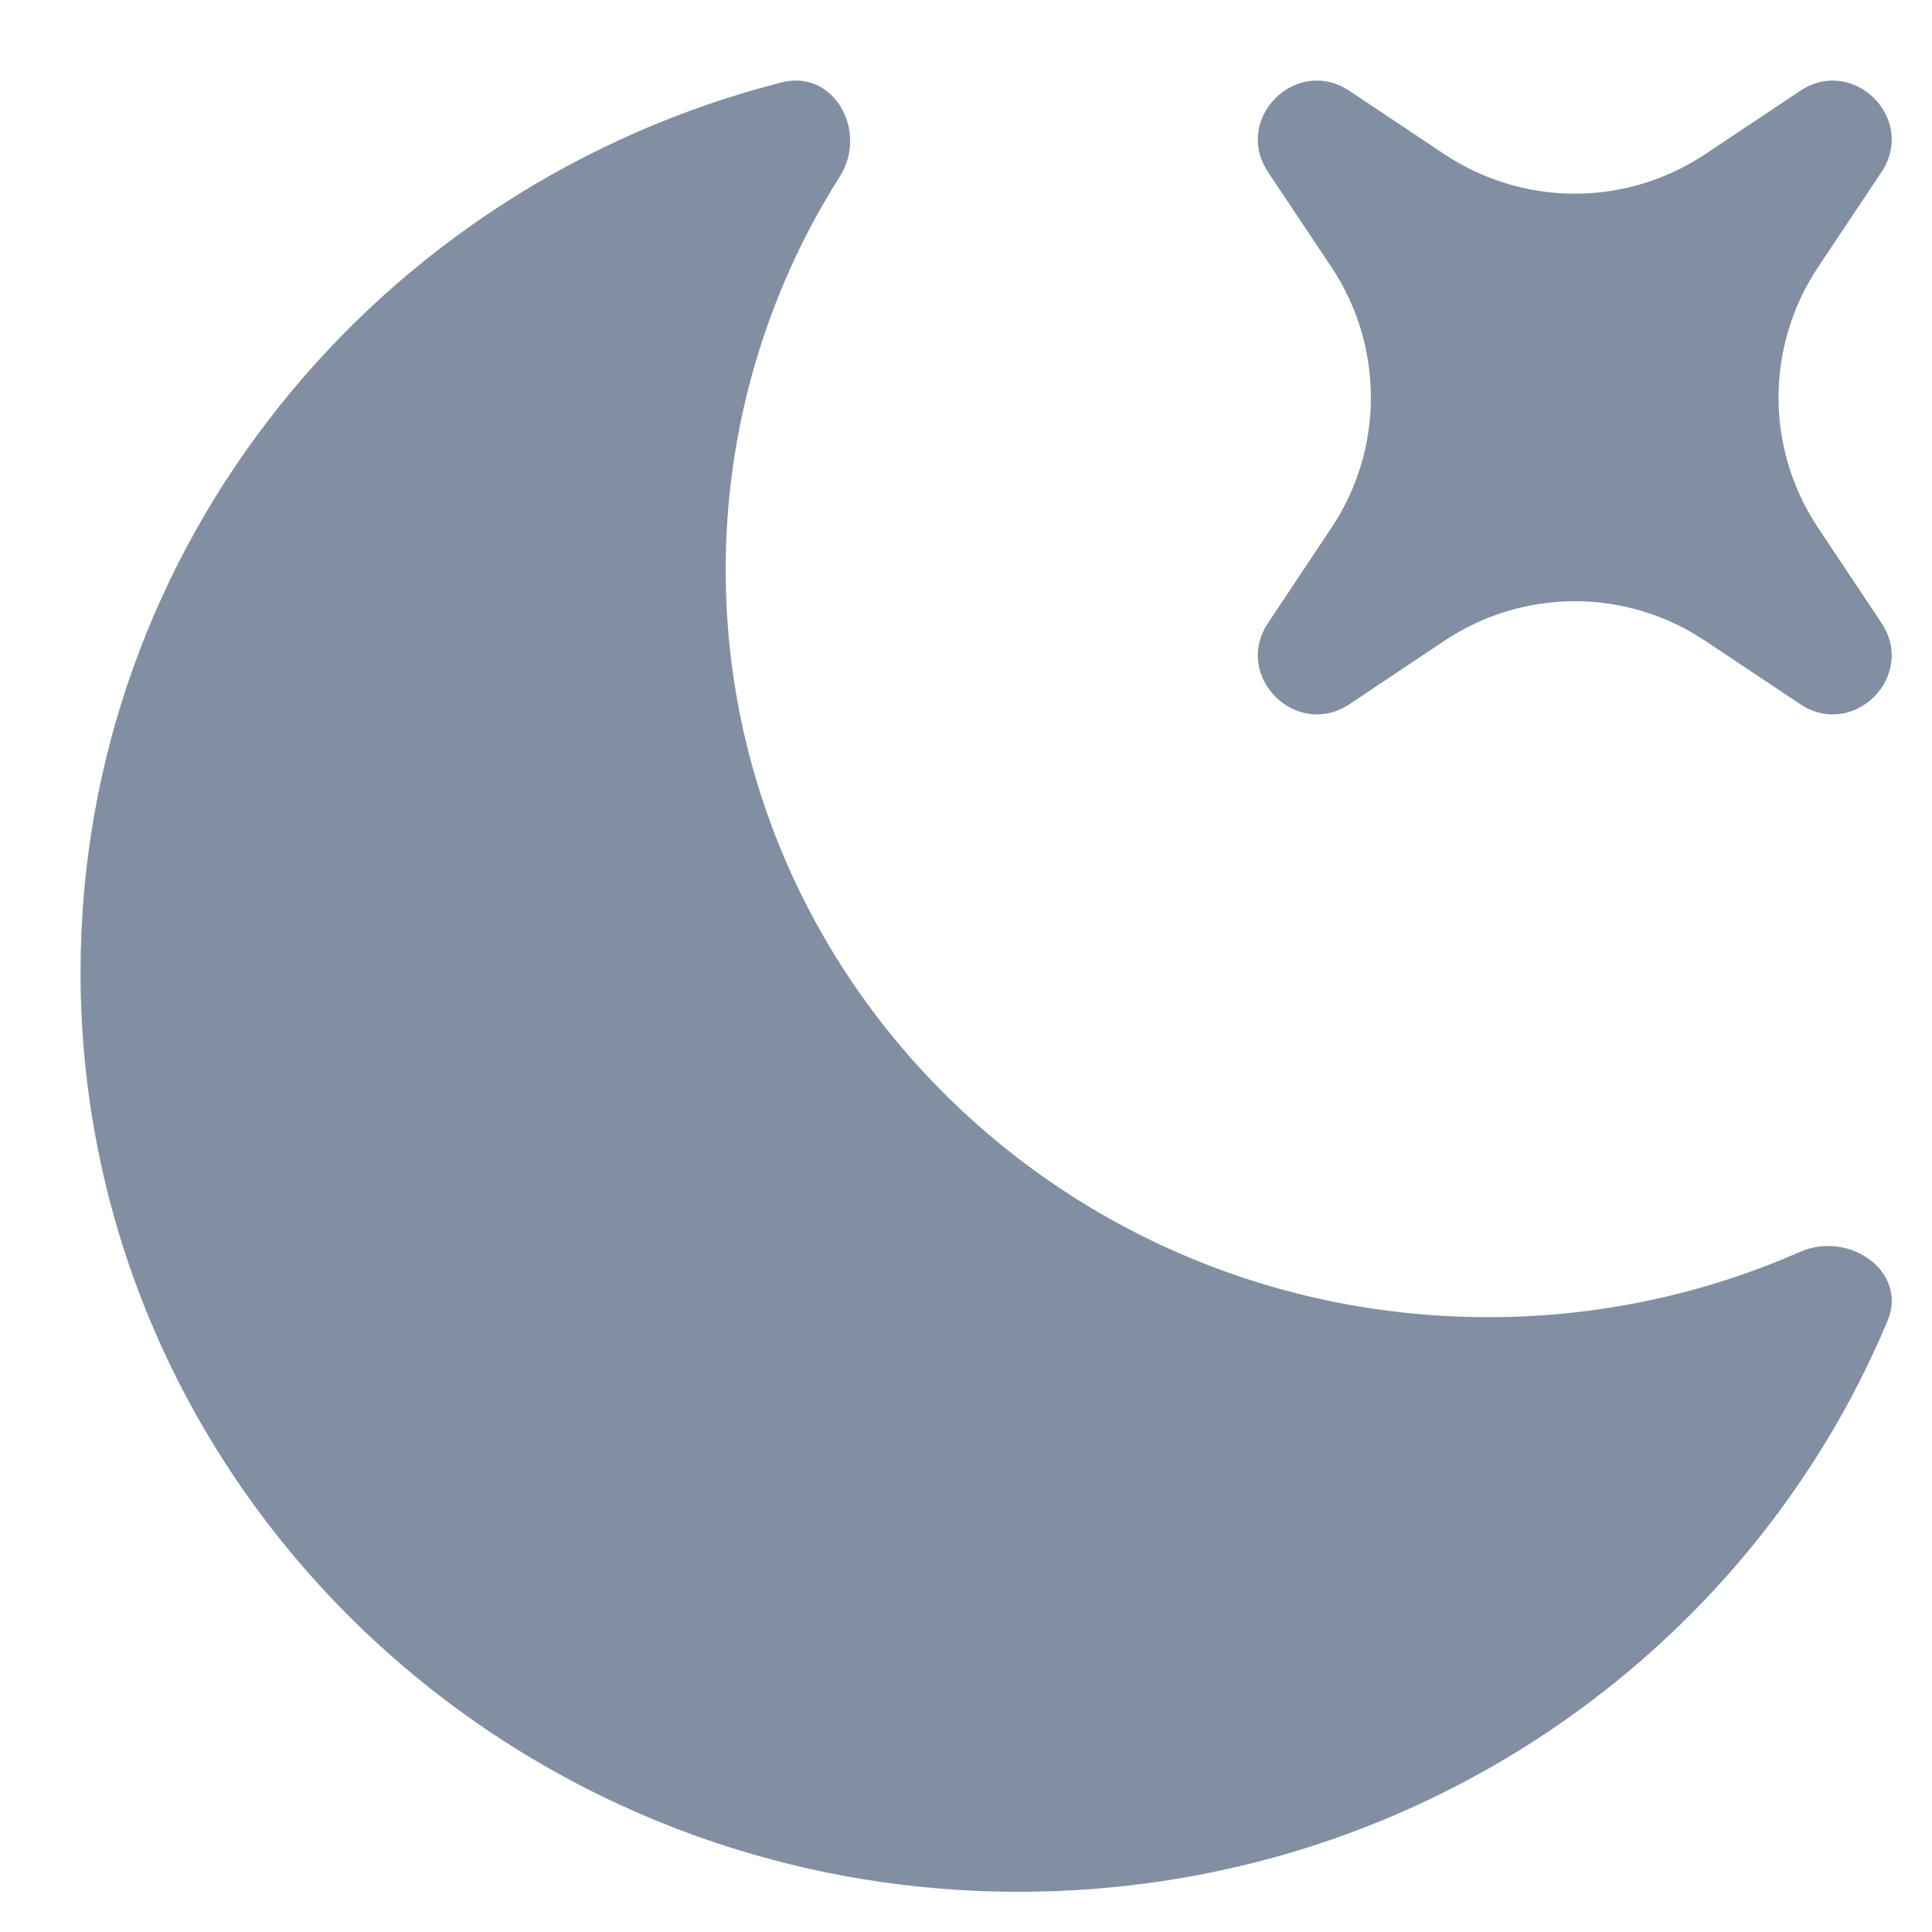
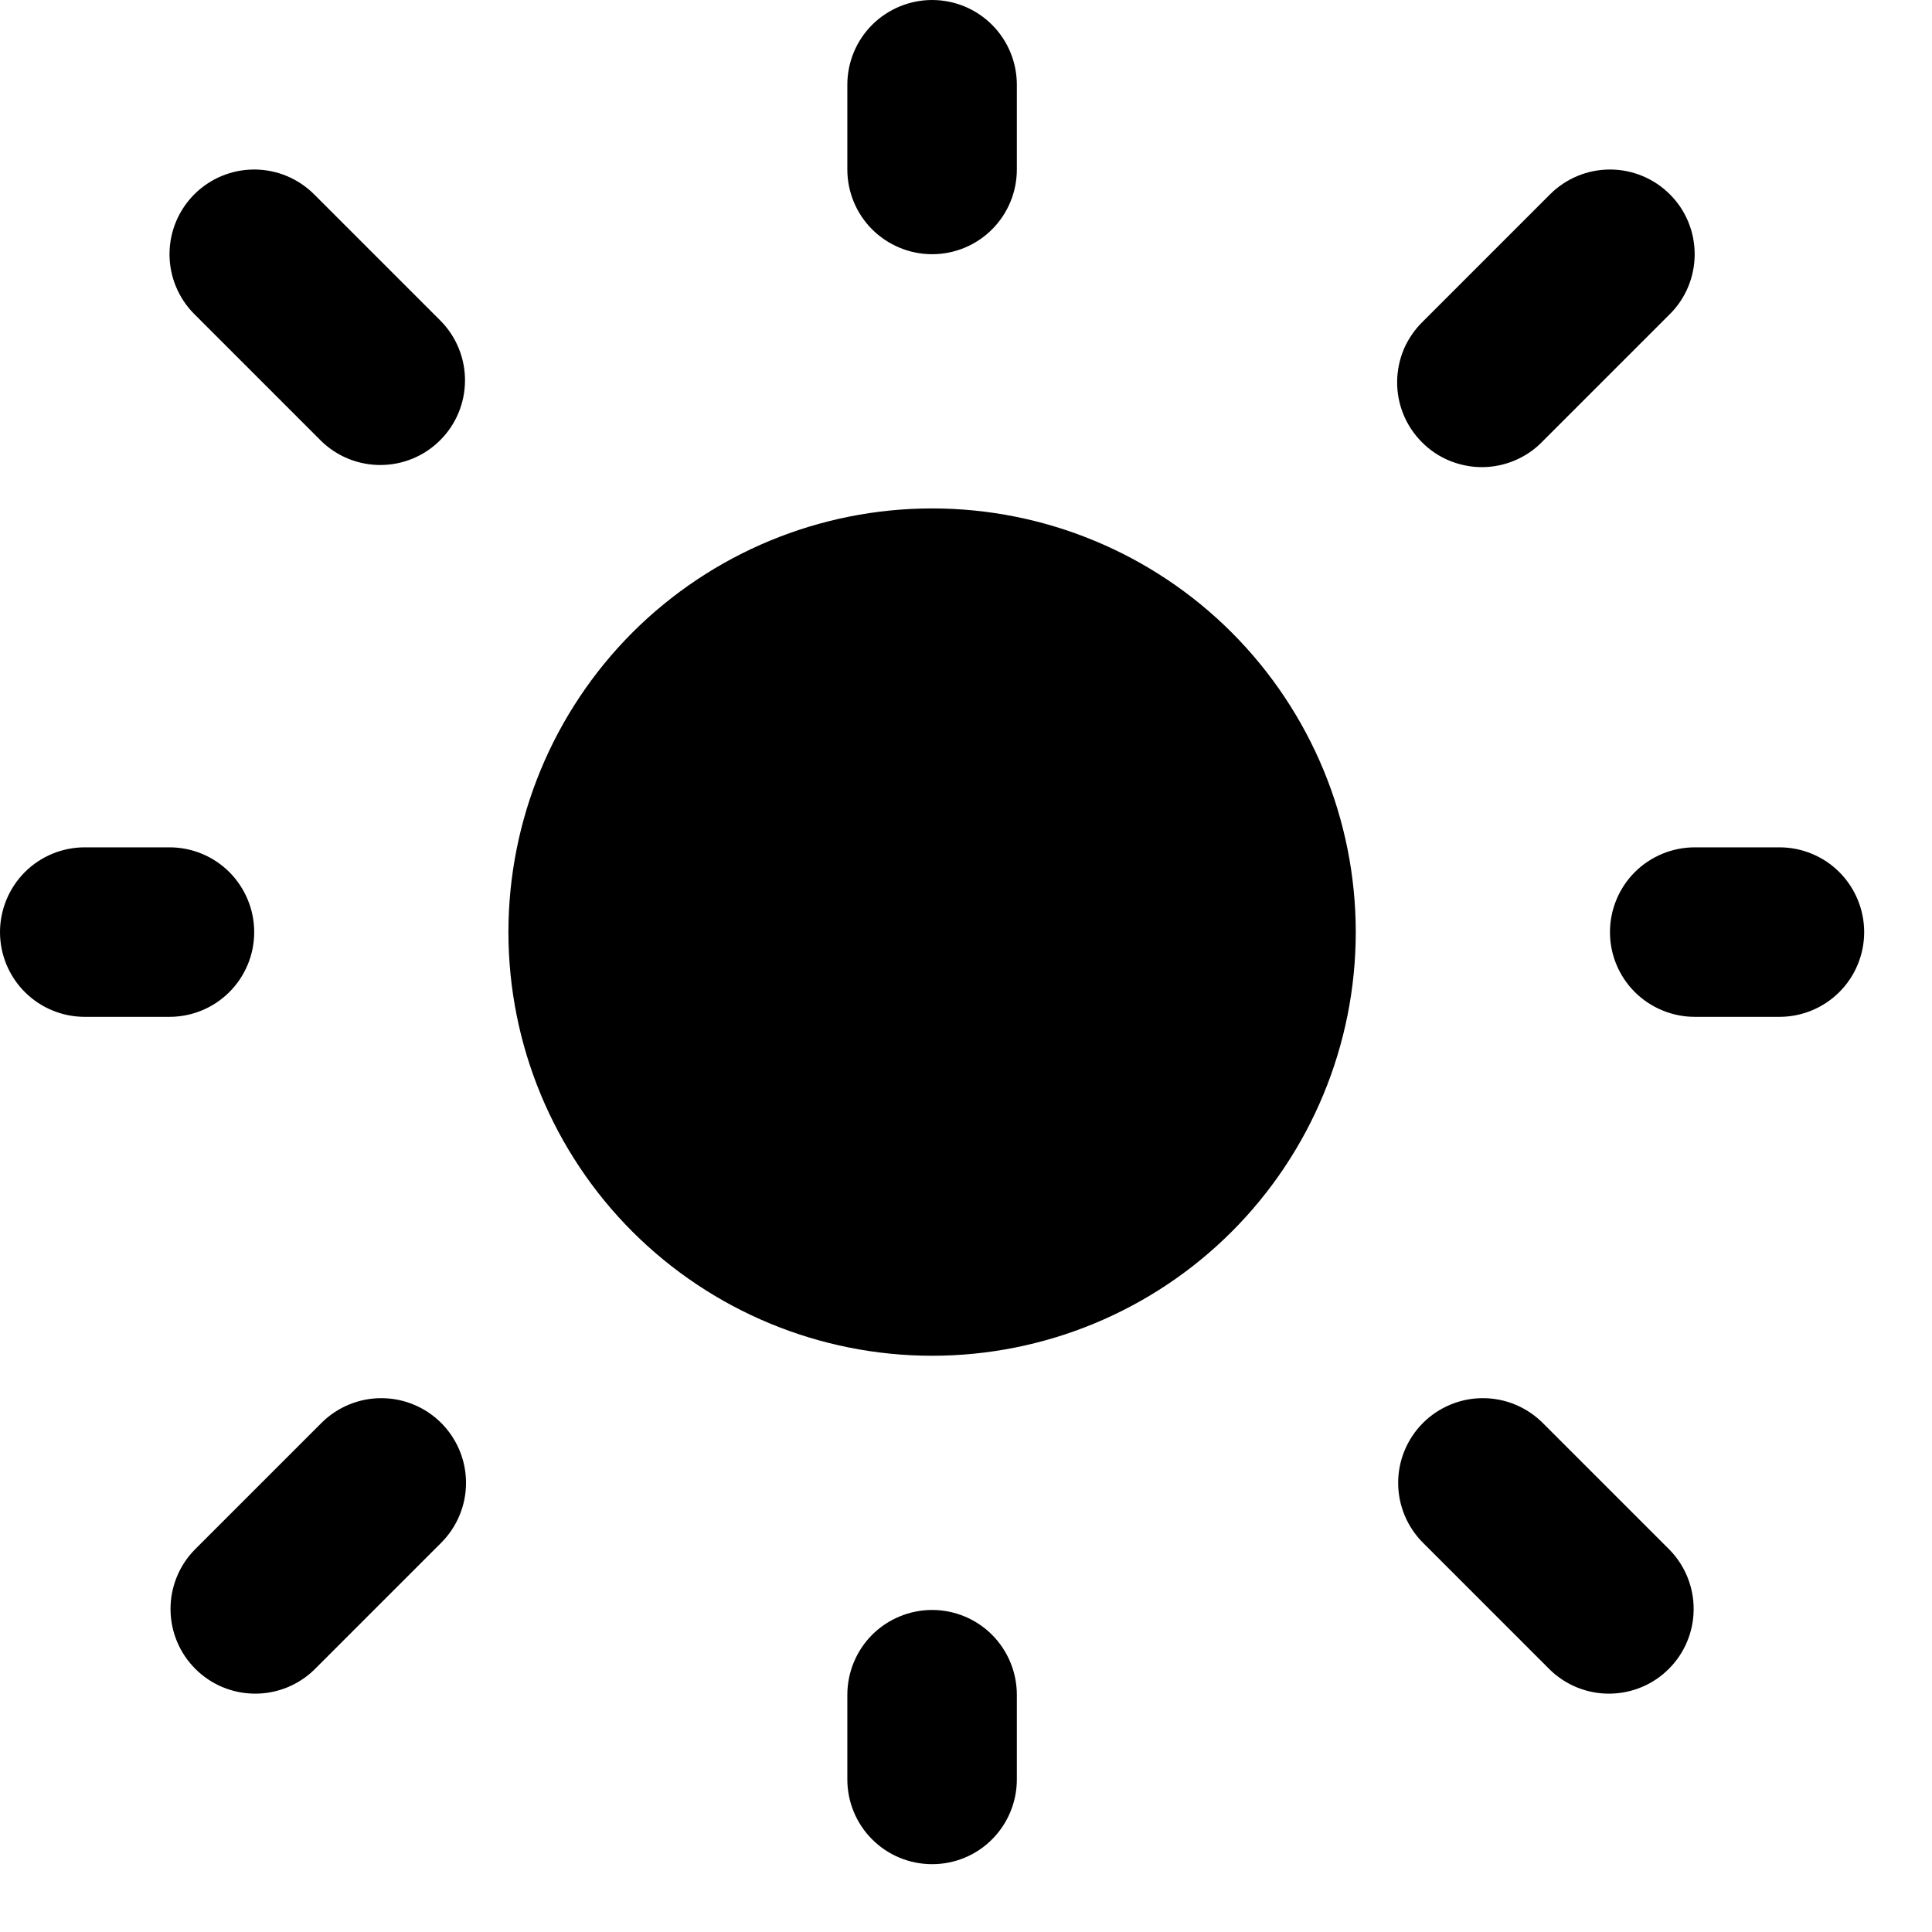
- <svg xmlns="http://www.w3.org/2000/svg" width="16" height="16" viewBox="0 0 16 16" fill="none">
-   <path fill-rule="evenodd" clip-rule="evenodd" d="M14.908 10.367C15.316 10.188 15.802 10.533 15.632 10.938C14.472 13.713 11.688 15.667 8.438 15.667C4.146 15.667 0.667 12.258 0.667 8.052C0.667 4.511 3.133 1.534 6.474 0.682C6.908 0.572 7.192 1.088 6.955 1.462C6.337 2.436 6.009 3.566 6.01 4.72C6.01 8.138 8.837 10.908 12.324 10.908C13.214 10.909 14.094 10.725 14.908 10.367ZM10.502 1.426C10.207 0.984 10.734 0.458 11.176 0.753L11.963 1.278C12.283 1.49 12.658 1.604 13.042 1.604C13.425 1.604 13.801 1.49 14.12 1.278L14.907 0.753C15.349 0.458 15.876 0.984 15.581 1.426L15.056 2.213C14.843 2.533 14.729 2.908 14.729 3.292C14.729 3.675 14.843 4.051 15.056 4.37L15.581 5.158C15.876 5.599 15.349 6.126 14.908 5.831L14.12 5.306C13.801 5.093 13.425 4.979 13.042 4.979C12.658 4.979 12.283 5.093 11.963 5.306L11.177 5.831C10.735 6.126 10.207 5.599 10.502 5.158L11.027 4.37C11.24 4.051 11.353 3.675 11.353 3.292C11.353 2.908 11.24 2.533 11.027 2.213L10.502 1.426Z" fill="#828FA3" />
+ <svg xmlns="http://www.w3.org/2000/svg" width="19" height="19" viewBox="0 0 19 19" fill="none">
+   <path fill-rule="evenodd" clip-rule="evenodd" d="M9.756 0.244C9.6 0.088 9.388 0 9.167 0C8.946 0 8.734 0.088 8.577 0.244C8.421 0.4 8.333 0.612 8.333 0.833V1.667C8.333 1.888 8.421 2.1 8.577 2.256C8.734 2.412 8.946 2.5 9.167 2.5C9.388 2.5 9.6 2.412 9.756 2.256C9.912 2.1 10 1.888 10 1.667V0.833C10 0.612 9.912 0.4 9.756 0.244ZM2.5 1.667C2.279 1.667 2.067 1.755 1.911 1.911C1.755 2.067 1.667 2.279 1.667 2.5C1.667 2.721 1.755 2.933 1.911 3.089L3.161 4.339C3.318 4.491 3.529 4.575 3.747 4.573C3.966 4.571 4.175 4.484 4.329 4.329C4.484 4.175 4.571 3.966 4.573 3.747C4.575 3.529 4.491 3.318 4.339 3.161L3.089 1.911C2.933 1.755 2.721 1.667 2.5 1.667ZM16.666 2.5C16.666 2.279 16.579 2.067 16.422 1.911C16.266 1.755 16.054 1.667 15.833 1.667C15.612 1.667 15.4 1.755 15.244 1.911L13.994 3.161C13.915 3.238 13.851 3.33 13.807 3.431C13.764 3.533 13.741 3.642 13.74 3.753C13.739 3.864 13.76 3.973 13.802 4.076C13.844 4.178 13.906 4.271 13.984 4.349C14.062 4.428 14.155 4.49 14.258 4.532C14.36 4.573 14.47 4.595 14.58 4.594C14.691 4.593 14.8 4.57 14.902 4.526C15.004 4.482 15.096 4.419 15.172 4.339L16.422 3.089C16.579 2.933 16.666 2.721 16.666 2.5ZM0.244 8.577C0.088 8.734 0 8.946 0 9.167C0 9.388 0.088 9.6 0.244 9.756C0.4 9.912 0.612 10 0.833 10H1.667C1.888 10 2.1 9.912 2.256 9.756C2.412 9.6 2.5 9.388 2.5 9.167C2.5 8.946 2.412 8.734 2.256 8.577C2.1 8.421 1.888 8.333 1.667 8.333H0.833C0.612 8.333 0.4 8.421 0.244 8.577ZM16.077 8.577C15.921 8.734 15.833 8.946 15.833 9.167C15.833 9.388 15.921 9.6 16.077 9.756C16.234 9.912 16.446 10 16.667 10H17.5C17.721 10 17.933 9.912 18.089 9.756C18.245 9.6 18.333 9.388 18.333 9.167C18.333 8.946 18.245 8.734 18.089 8.577C17.933 8.421 17.721 8.333 17.5 8.333H16.667C16.446 8.333 16.234 8.421 16.077 8.577ZM4.583 14.583C4.583 14.362 4.495 14.15 4.339 13.994C4.183 13.838 3.971 13.75 3.75 13.75C3.529 13.75 3.317 13.838 3.161 13.994L1.911 15.244C1.759 15.401 1.675 15.612 1.677 15.83C1.679 16.049 1.766 16.258 1.921 16.412C2.075 16.567 2.284 16.654 2.503 16.656C2.721 16.658 2.932 16.574 3.089 16.422L4.339 15.172C4.495 15.016 4.583 14.804 4.583 14.583ZM14.583 13.75C14.362 13.75 14.15 13.838 13.994 13.994C13.838 14.15 13.75 14.362 13.75 14.583C13.75 14.804 13.838 15.016 13.994 15.172L15.244 16.422C15.401 16.574 15.612 16.658 15.83 16.656C16.049 16.654 16.258 16.567 16.412 16.412C16.567 16.258 16.654 16.049 16.656 15.83C16.658 15.612 16.574 15.401 16.422 15.244L15.172 13.994C15.016 13.838 14.804 13.75 14.583 13.75ZM9.756 16.077C9.6 15.921 9.388 15.833 9.167 15.833C8.946 15.833 8.734 15.921 8.577 16.077C8.421 16.234 8.333 16.446 8.333 16.667V17.5C8.333 17.721 8.421 17.933 8.577 18.089C8.734 18.246 8.946 18.333 9.167 18.333C9.388 18.333 9.6 18.246 9.756 18.089C9.912 17.933 10 17.721 10 17.5V16.667C10 16.446 9.912 16.234 9.756 16.077ZM6.22 6.22C7.002 5.439 8.062 5 9.167 5C10.272 5 11.332 5.439 12.113 6.22C12.894 7.002 13.333 8.062 13.333 9.167C13.333 10.272 12.894 11.332 12.113 12.113C11.332 12.894 10.272 13.333 9.167 13.333C8.062 13.333 7.002 12.894 6.22 12.113C5.439 11.332 5 10.272 5 9.167C5 8.062 5.439 7.002 6.22 6.22Z" fill="currentColor" />
</svg>
